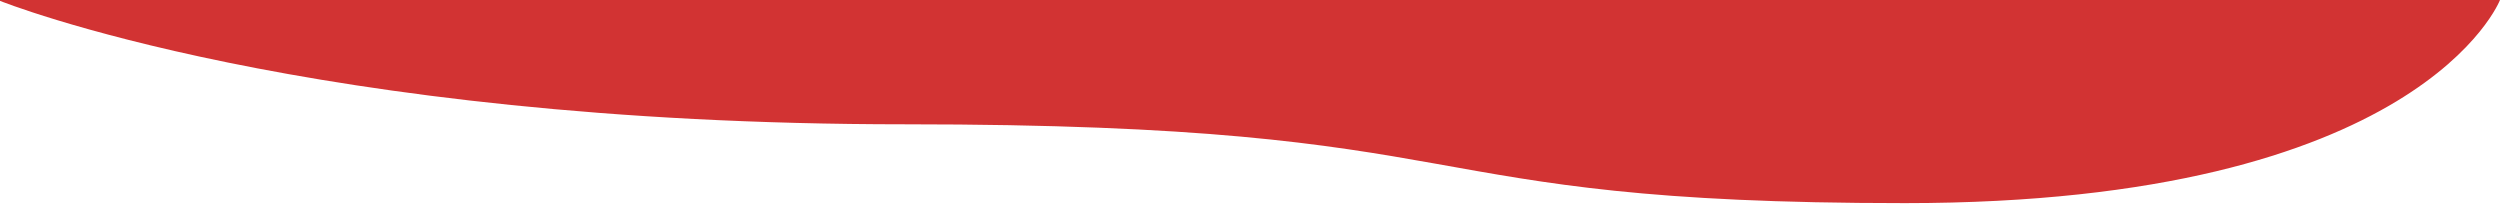
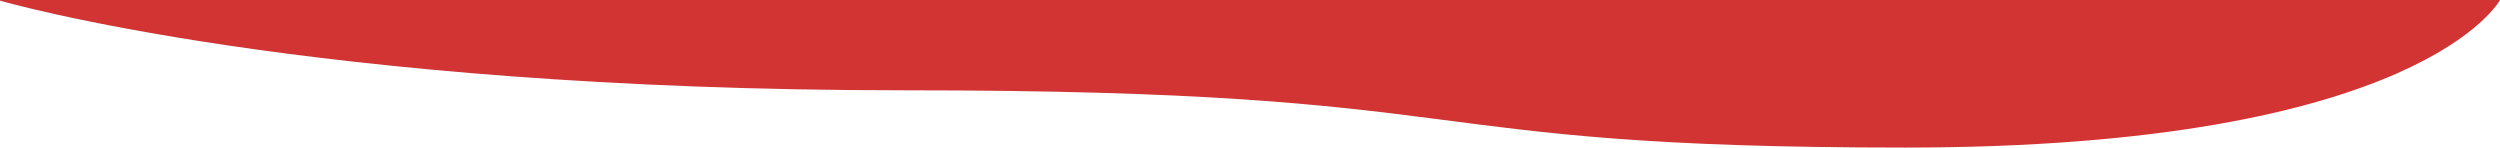
- <svg xmlns="http://www.w3.org/2000/svg" width="1440" height="117" viewBox="0 0 1440 117" fill="none">
-   <path d="M1097.25 117C799.875 117 865.875 71.597 521.25 71.597C176.625 71.597 0 0.499 0 0.499V0L1440 0C1440 0 1394.62 117 1097.25 117Z" fill="#D23333" />
+ <svg xmlns="http://www.w3.org/2000/svg" width="1440" height="85" viewBox="0 0 1440 85" fill="none">
+   <path d="M1097.25 85C799.875 85 865.875 52.015 521.25 52.015C176.625 52.015 0 0.362 0 0.362V-1.90735e-06L1440 -1.90735e-06C1440 -1.90735e-06 1394.62 85 1097.25 85Z" fill="#D23333" />
</svg>
